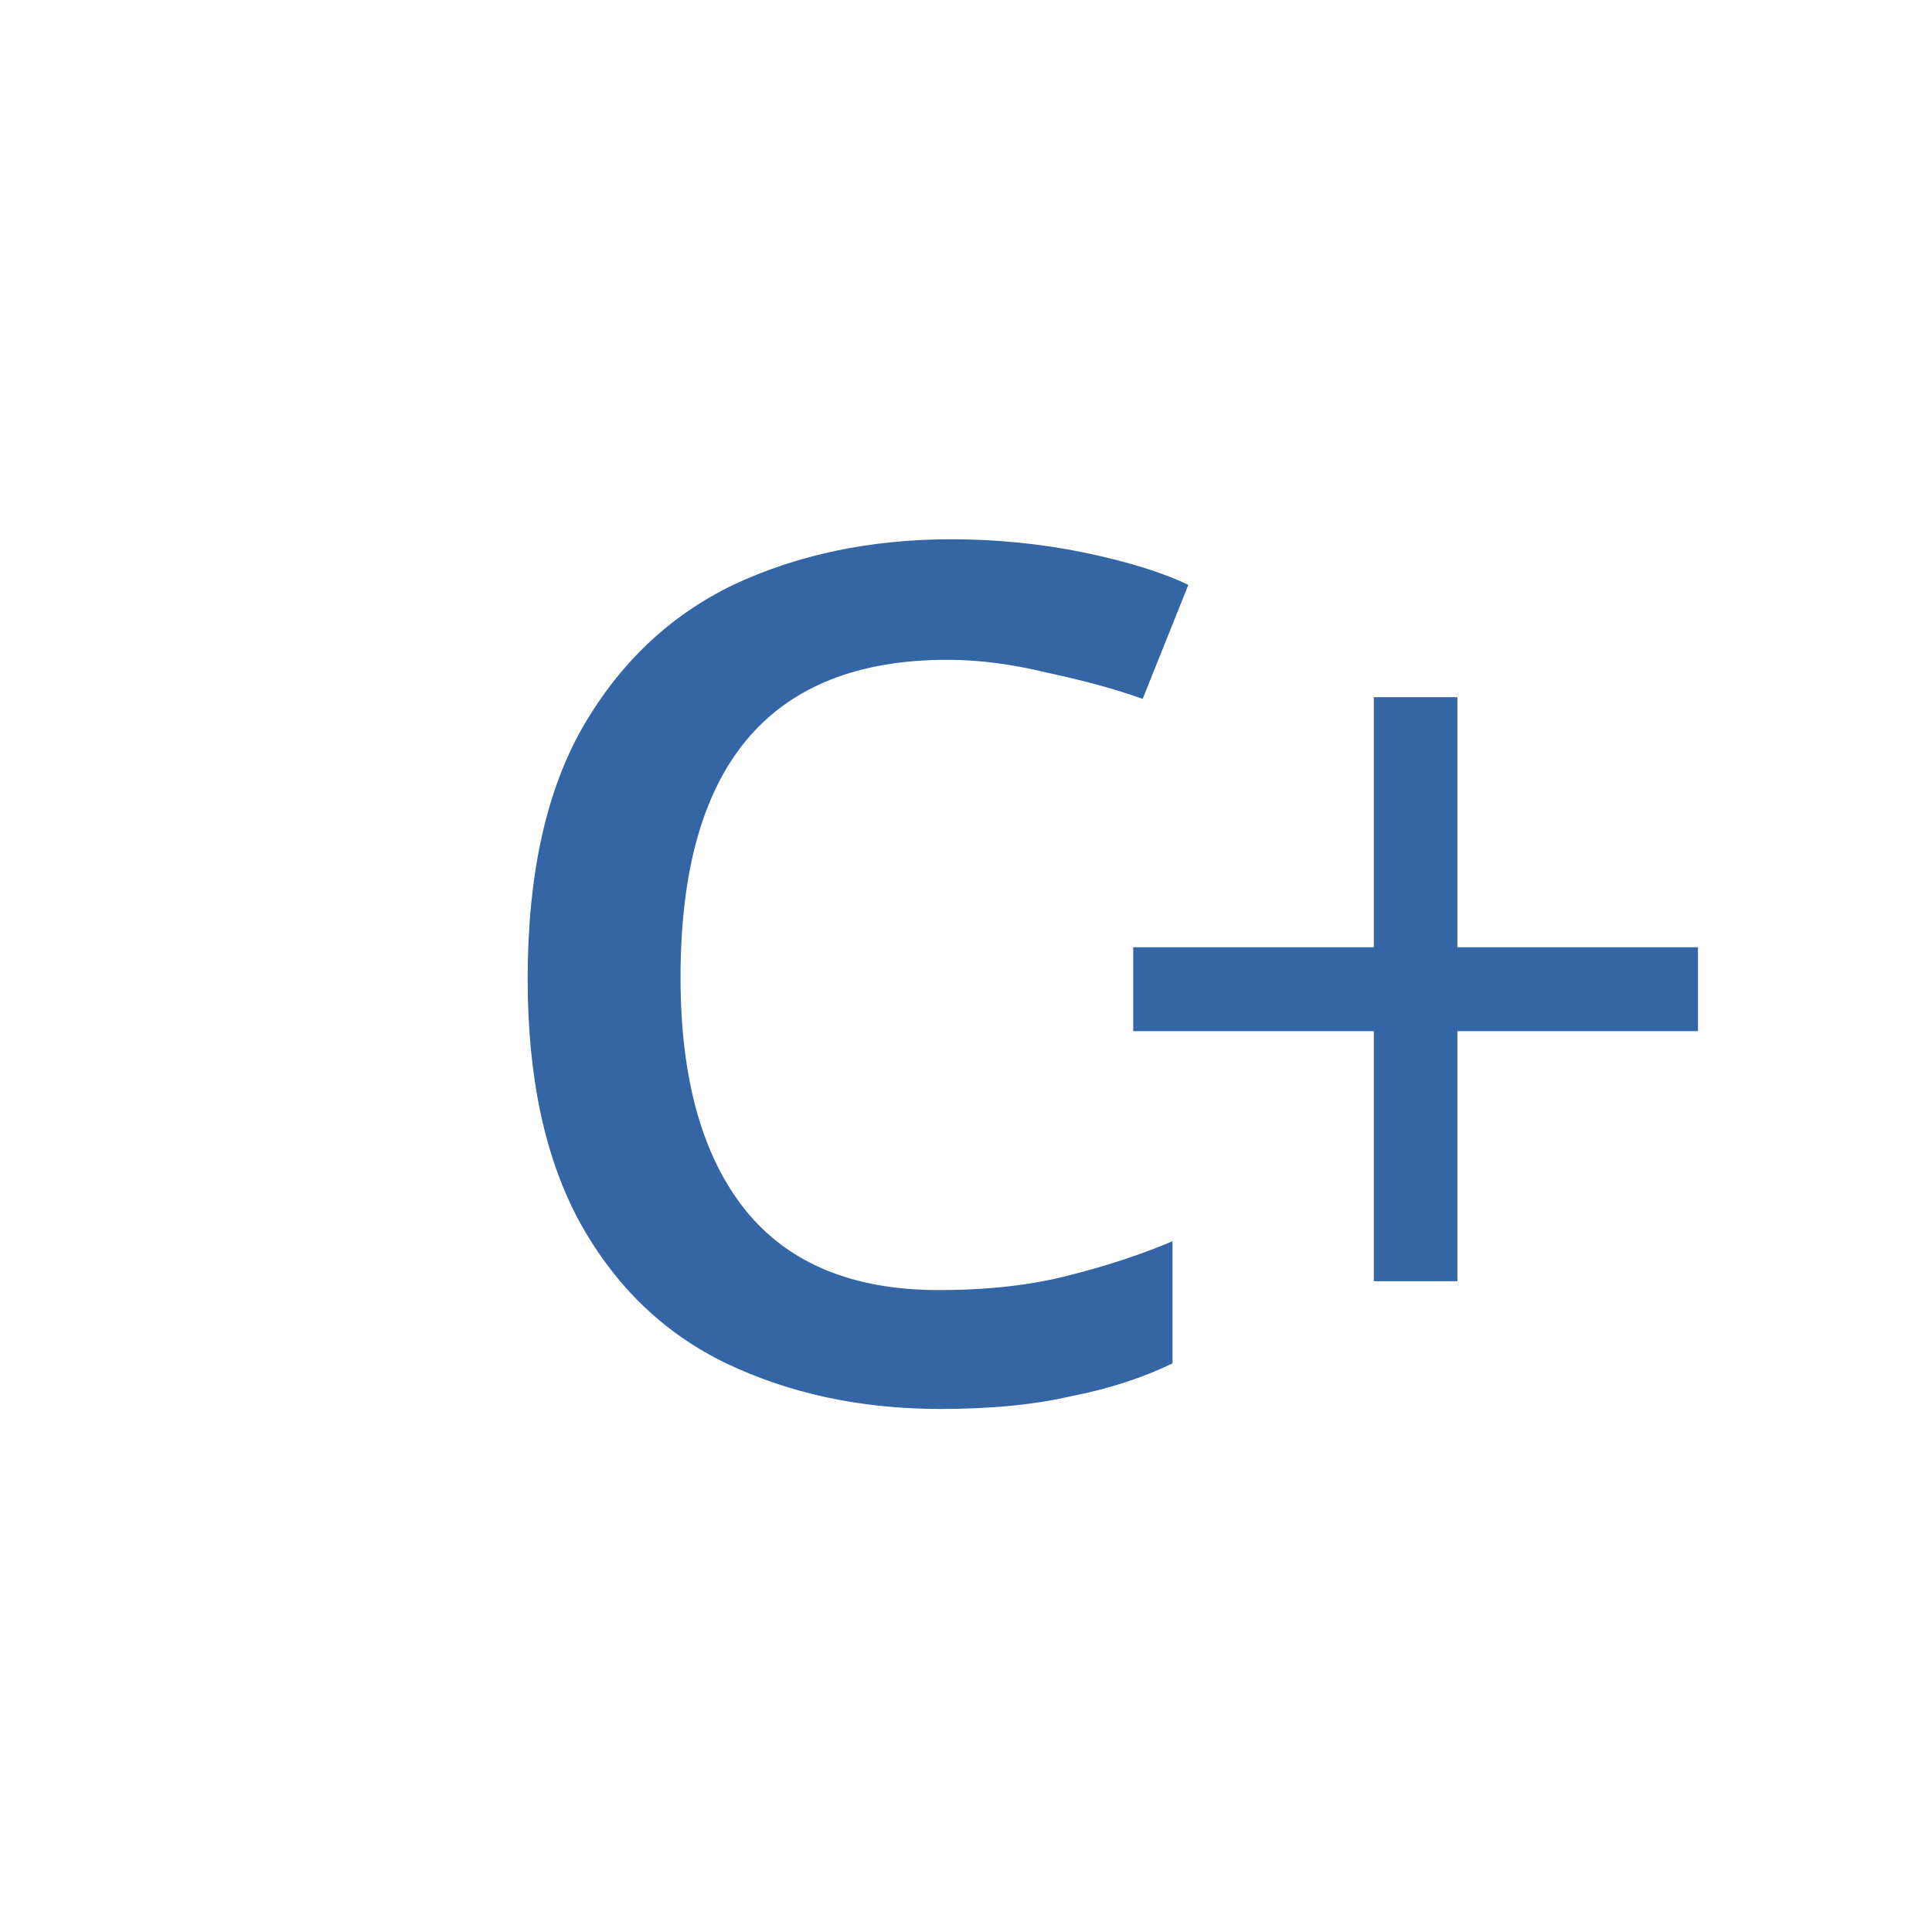
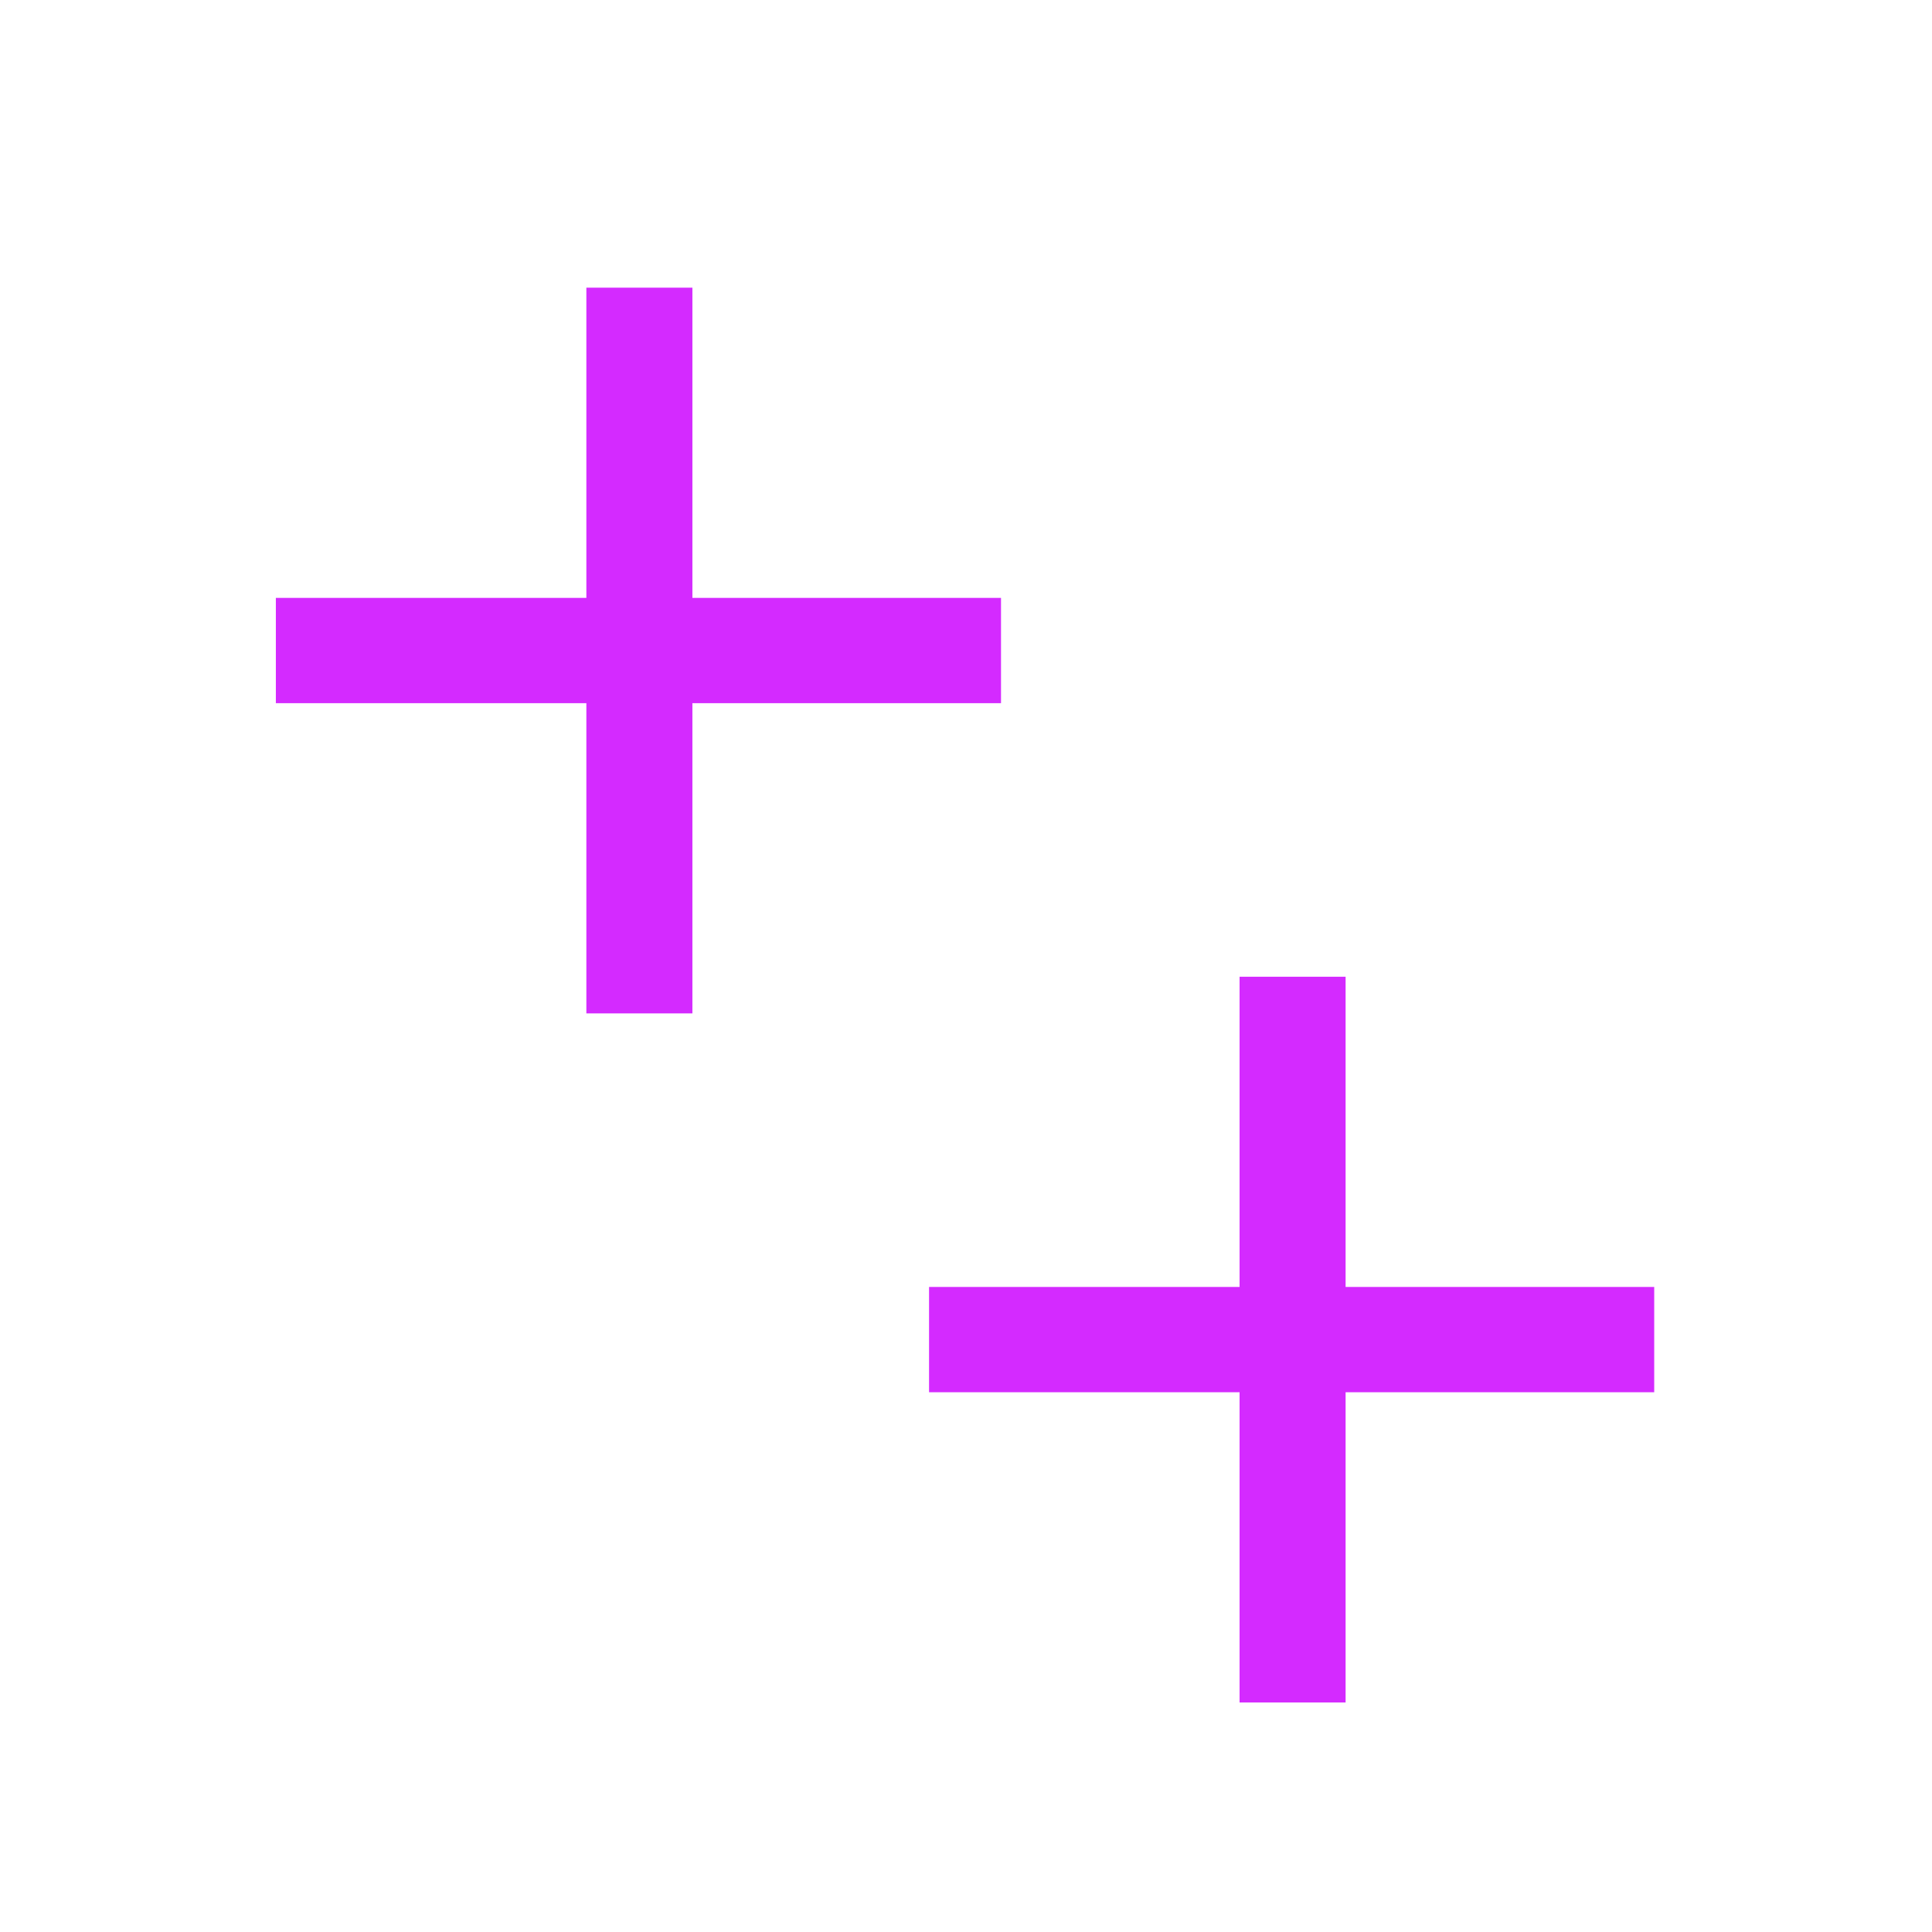
<svg xmlns="http://www.w3.org/2000/svg" xmlns:xlink="http://www.w3.org/1999/xlink" width="16" height="16" viewBox="0 0 16 16" id="svg2" version="1.1">
  <defs id="defs4">
    <linearGradient id="linearGradient6564">
      <stop style="stop-color:#007eb7;stop-opacity:1;" offset="0" id="stop6566" />
      <stop style="stop-color:#007eb7;stop-opacity:0;" offset="1" id="stop6568" />
    </linearGradient>
    <linearGradient xlink:href="#linearGradient6564" id="linearGradient6570" x1="19.623" y1="1043.051" x2="28.069" y2="1043.051" gradientUnits="userSpaceOnUse" />
  </defs>
  <g id="layer1" transform="translate(0,-1036.362)">
-     <text xml:space="preserve" style="font-style:normal;font-variant:normal;font-weight:normal;font-stretch:normal;line-height:0%;font-family:Arial;-inkscape-font-specification:'Arial, Normal';text-align:start;letter-spacing:0px;word-spacing:0px;writing-mode:lr-tb;text-anchor:start;fill:#000000;fill-opacity:1;stroke:none;stroke-width:1px;stroke-linecap:butt;stroke-linejoin:miter;stroke-opacity:1" x="8.3" y="1029.362" id="text4688">
-       <tspan id="tspan4690" x="8.3" y="1029.362" style="font-size:40px;line-height:1.25"> </tspan>
-     </text>
-     <g id="g827" transform="matrix(0.8966249,0,0,0.8966249,1.666804,107.9611)" style="fill:#3465a4">
-       <text xml:space="preserve" style="font-style:normal;font-variant:normal;font-weight:normal;font-stretch:normal;line-height:0%;font-family:Arial;-inkscape-font-specification:'Arial, Normal';text-align:start;letter-spacing:0px;word-spacing:0px;writing-mode:lr-tb;text-anchor:start;fill:#3465a4;fill-opacity:1;stroke:none;stroke-width:1px;stroke-linecap:butt;stroke-linejoin:miter;stroke-opacity:1" x="2.073" y="1088.88" id="text4692" transform="scale(1.038706,0.962736)">
-         <tspan id="tspan4694" x="2.073" y="1088.88" style="font-style:normal;font-variant:normal;font-weight:normal;font-stretch:normal;font-size:15px;line-height:1.25;font-family:Tahoma;-inkscape-font-specification:Tahoma;fill:#3465a4;fill-opacity:1">c</tspan>
+     <g id="g829" transform="translate(0.3010326,0.8965021)" style="fill:#d42aff">
+       <text transform="scale(1.003511,0.9965009)" id="text4696-9-9-6-1-3" y="1048.601" x="1.384" style="font-style:normal;font-variant:normal;font-weight:normal;font-stretch:normal;font-size:13.586px;line-height:0%;font-family:Arial;-inkscape-font-specification:'Arial, Normal';text-align:start;letter-spacing:0px;word-spacing:0px;writing-mode:lr-tb;text-anchor:start;fill:#d42aff;fill-opacity:1;stroke:none;stroke-width:1.132px;stroke-linecap:butt;stroke-linejoin:miter;stroke-opacity:1" xml:space="preserve">
+         <tspan style="font-size:12.307px;line-height:1.25;fill:#d42aff;fill-opacity:1;stroke-width:1.132px" y="1048.601" x="1.384" id="tspan4698-7-1-5-0-6">+</tspan>
      </text>
-       <text transform="scale(0.9877281,1.012424)" id="text4696-9-9-6-1" y="1035.375" x="8.183" style="font-style:normal;font-variant:normal;font-weight:normal;font-stretch:normal;line-height:0%;font-family:Arial;-inkscape-font-specification:'Arial, Normal';text-align:start;letter-spacing:0px;word-spacing:0px;writing-mode:lr-tb;text-anchor:start;fill:#3465a4;fill-opacity:1;stroke:none;stroke-width:1px;stroke-linecap:butt;stroke-linejoin:miter;stroke-opacity:1" xml:space="preserve">
-         <tspan style="font-size:10.87px;line-height:1.25;fill:#3465a4;fill-opacity:1" y="1035.375" x="8.183" id="tspan4698-7-1-5-0">+</tspan>
+       <text transform="scale(1.003511,0.9965009)" id="text4696-9-9-6-1-3-7" y="1054.329" x="6.773" style="font-style:normal;font-variant:normal;font-weight:normal;font-stretch:normal;font-size:13.586px;line-height:0%;font-family:Arial;-inkscape-font-specification:'Arial, Normal';text-align:start;letter-spacing:0px;word-spacing:0px;writing-mode:lr-tb;text-anchor:start;fill:#d42aff;fill-opacity:1;stroke:none;stroke-width:1.132px;stroke-linecap:butt;stroke-linejoin:miter;stroke-opacity:1" xml:space="preserve">
+         <tspan style="font-size:12.307px;line-height:1.25;fill:#d42aff;fill-opacity:1;stroke-width:1.132px" y="1054.329" x="6.773" id="tspan4698-7-1-5-0-6-5">+</tspan>
      </text>
    </g>
  </g>
</svg>
